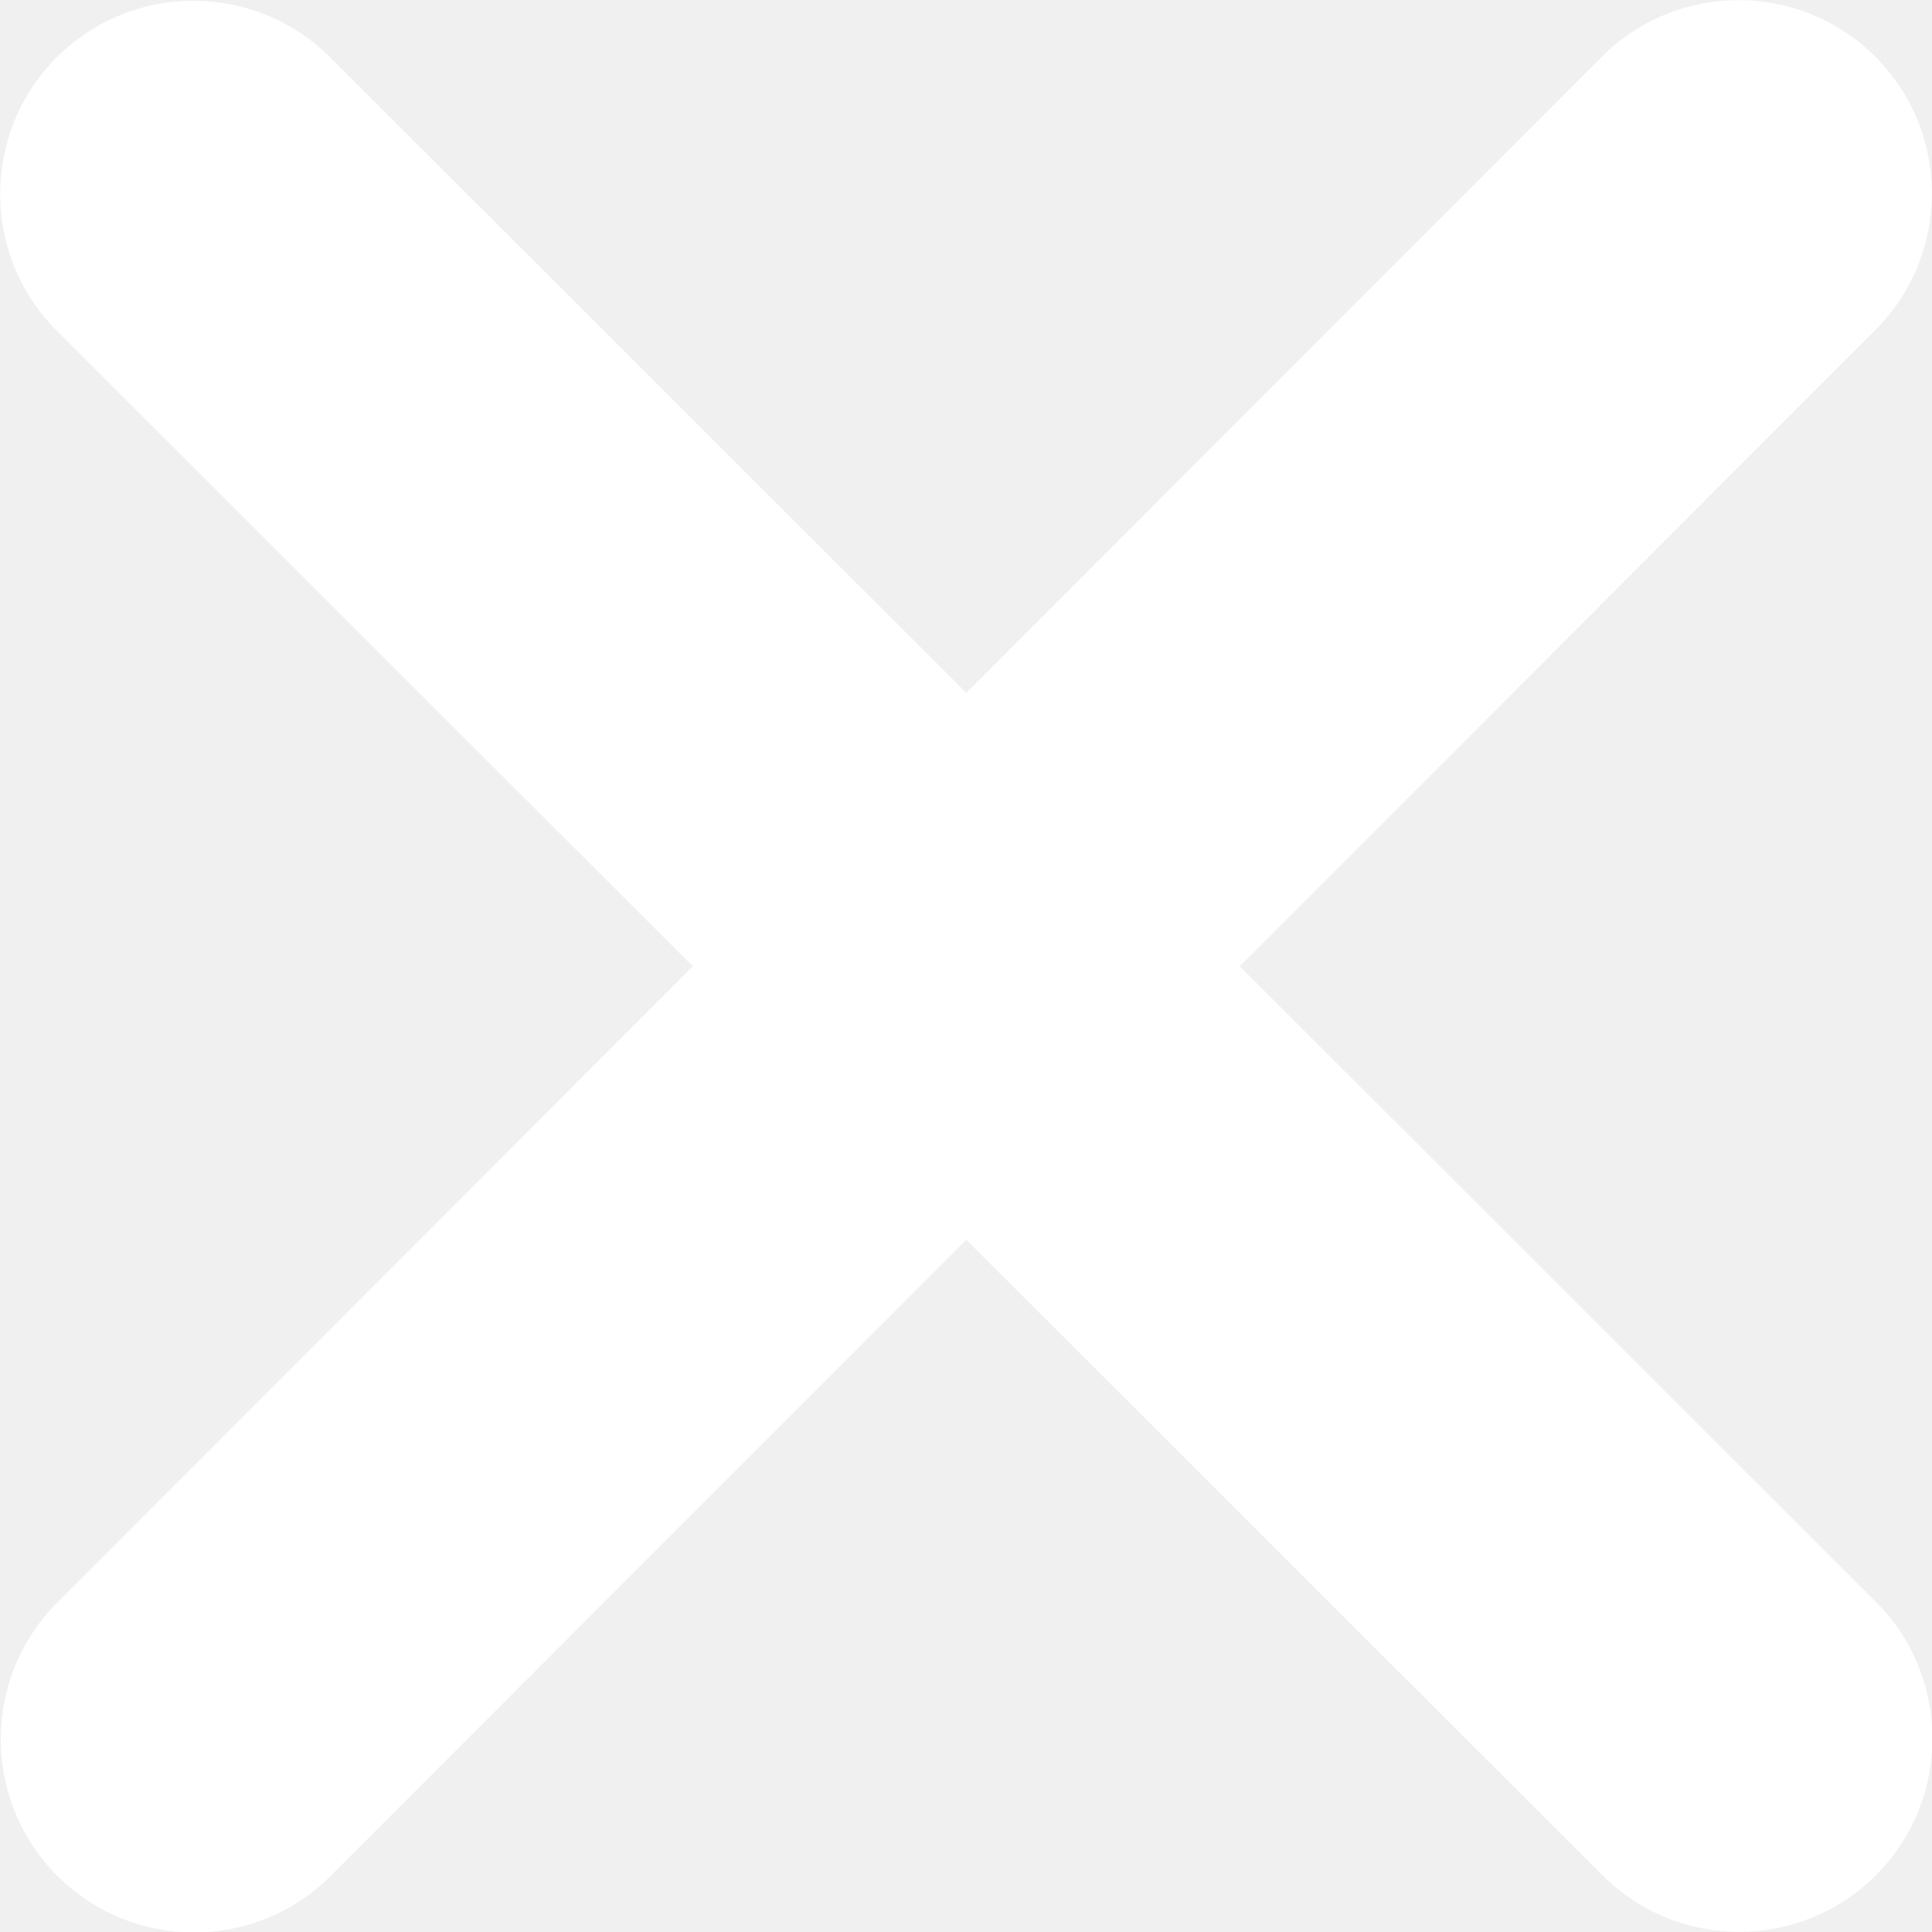
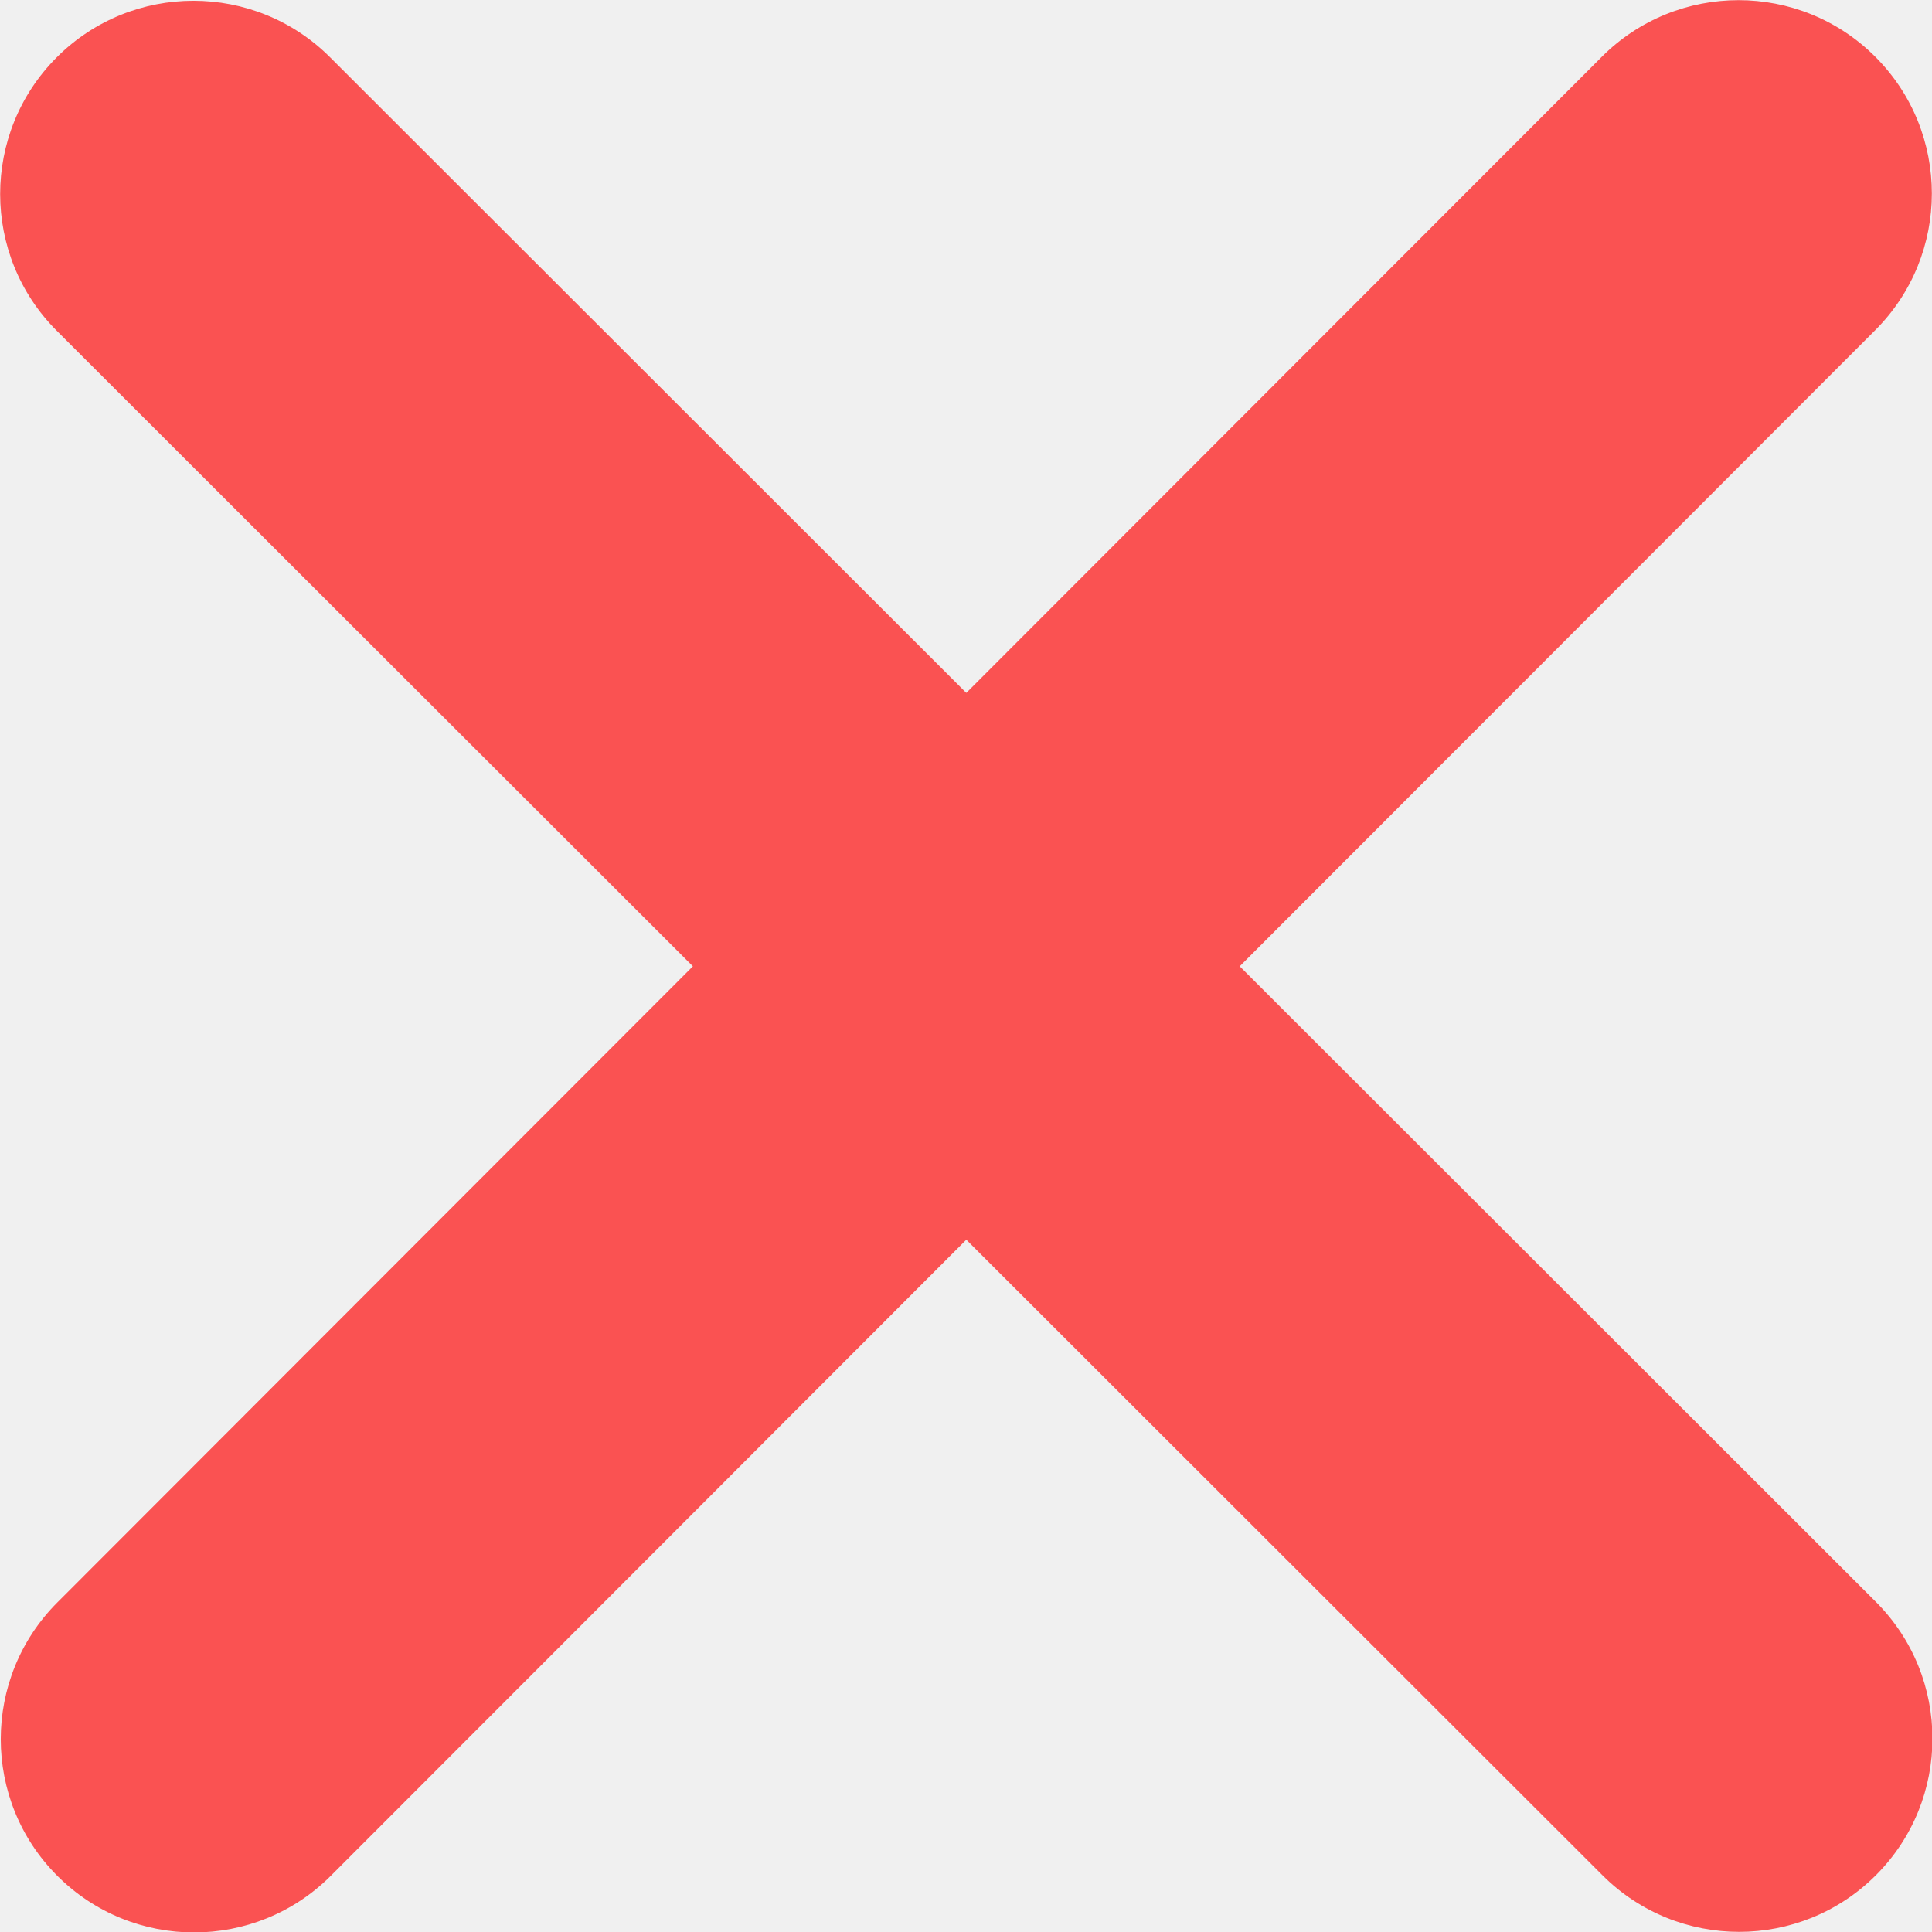
<svg xmlns="http://www.w3.org/2000/svg" version="1.1" id="Capa_1" x="0px" y="0px" viewBox="0 0 320.1 320.1" style="enable-background:new 0 0 320.1 320.1;" xml:space="preserve">
  <style type="text/css">
- 	.st0{fill:#FFFFFF;}
+ 	.st0{fill:#FA5252;}
</style>
  <path class="st0" d="M310.7,54.7c12.5-12.5,12.5-32.8,0-45.3s-32.8-12.5-45.3,0L160.1,114.8L54.7,9.5C42.2-3,21.9-3,9.4,9.5  s-12.5,32.8,0,45.3l105.4,105.3L9.5,265.5C-3,278-3,298.3,9.5,310.8s32.8,12.5,45.3,0l105.3-105.4l105.4,105.3  c12.5,12.5,32.8,12.5,45.3,0s12.5-32.8,0-45.3L205.4,160.1L310.7,54.7z" />
</svg>
